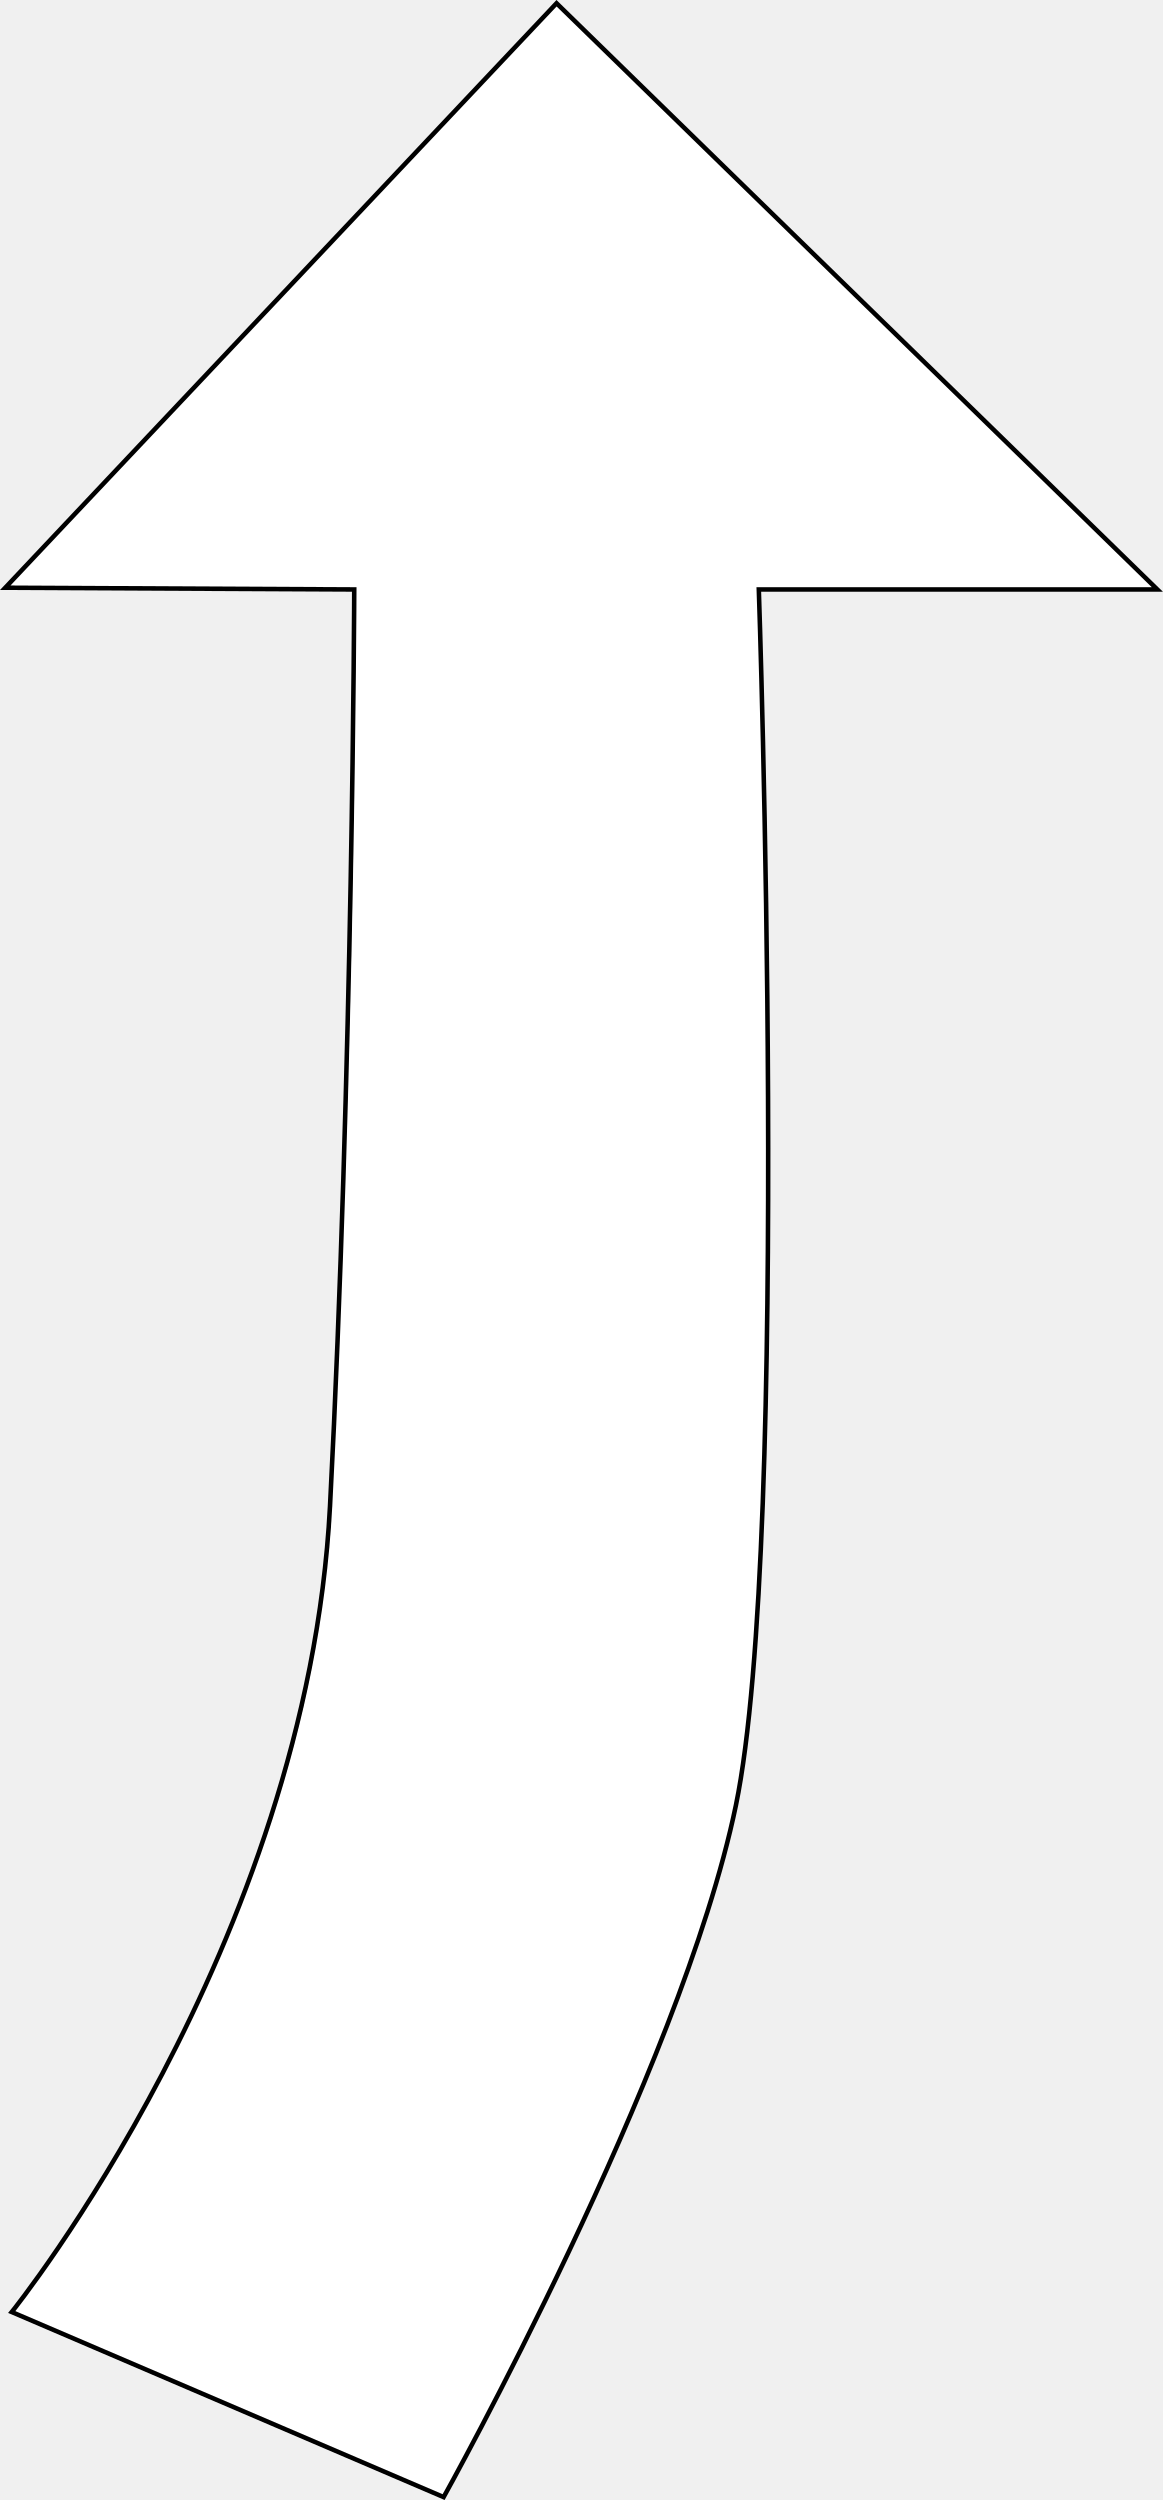
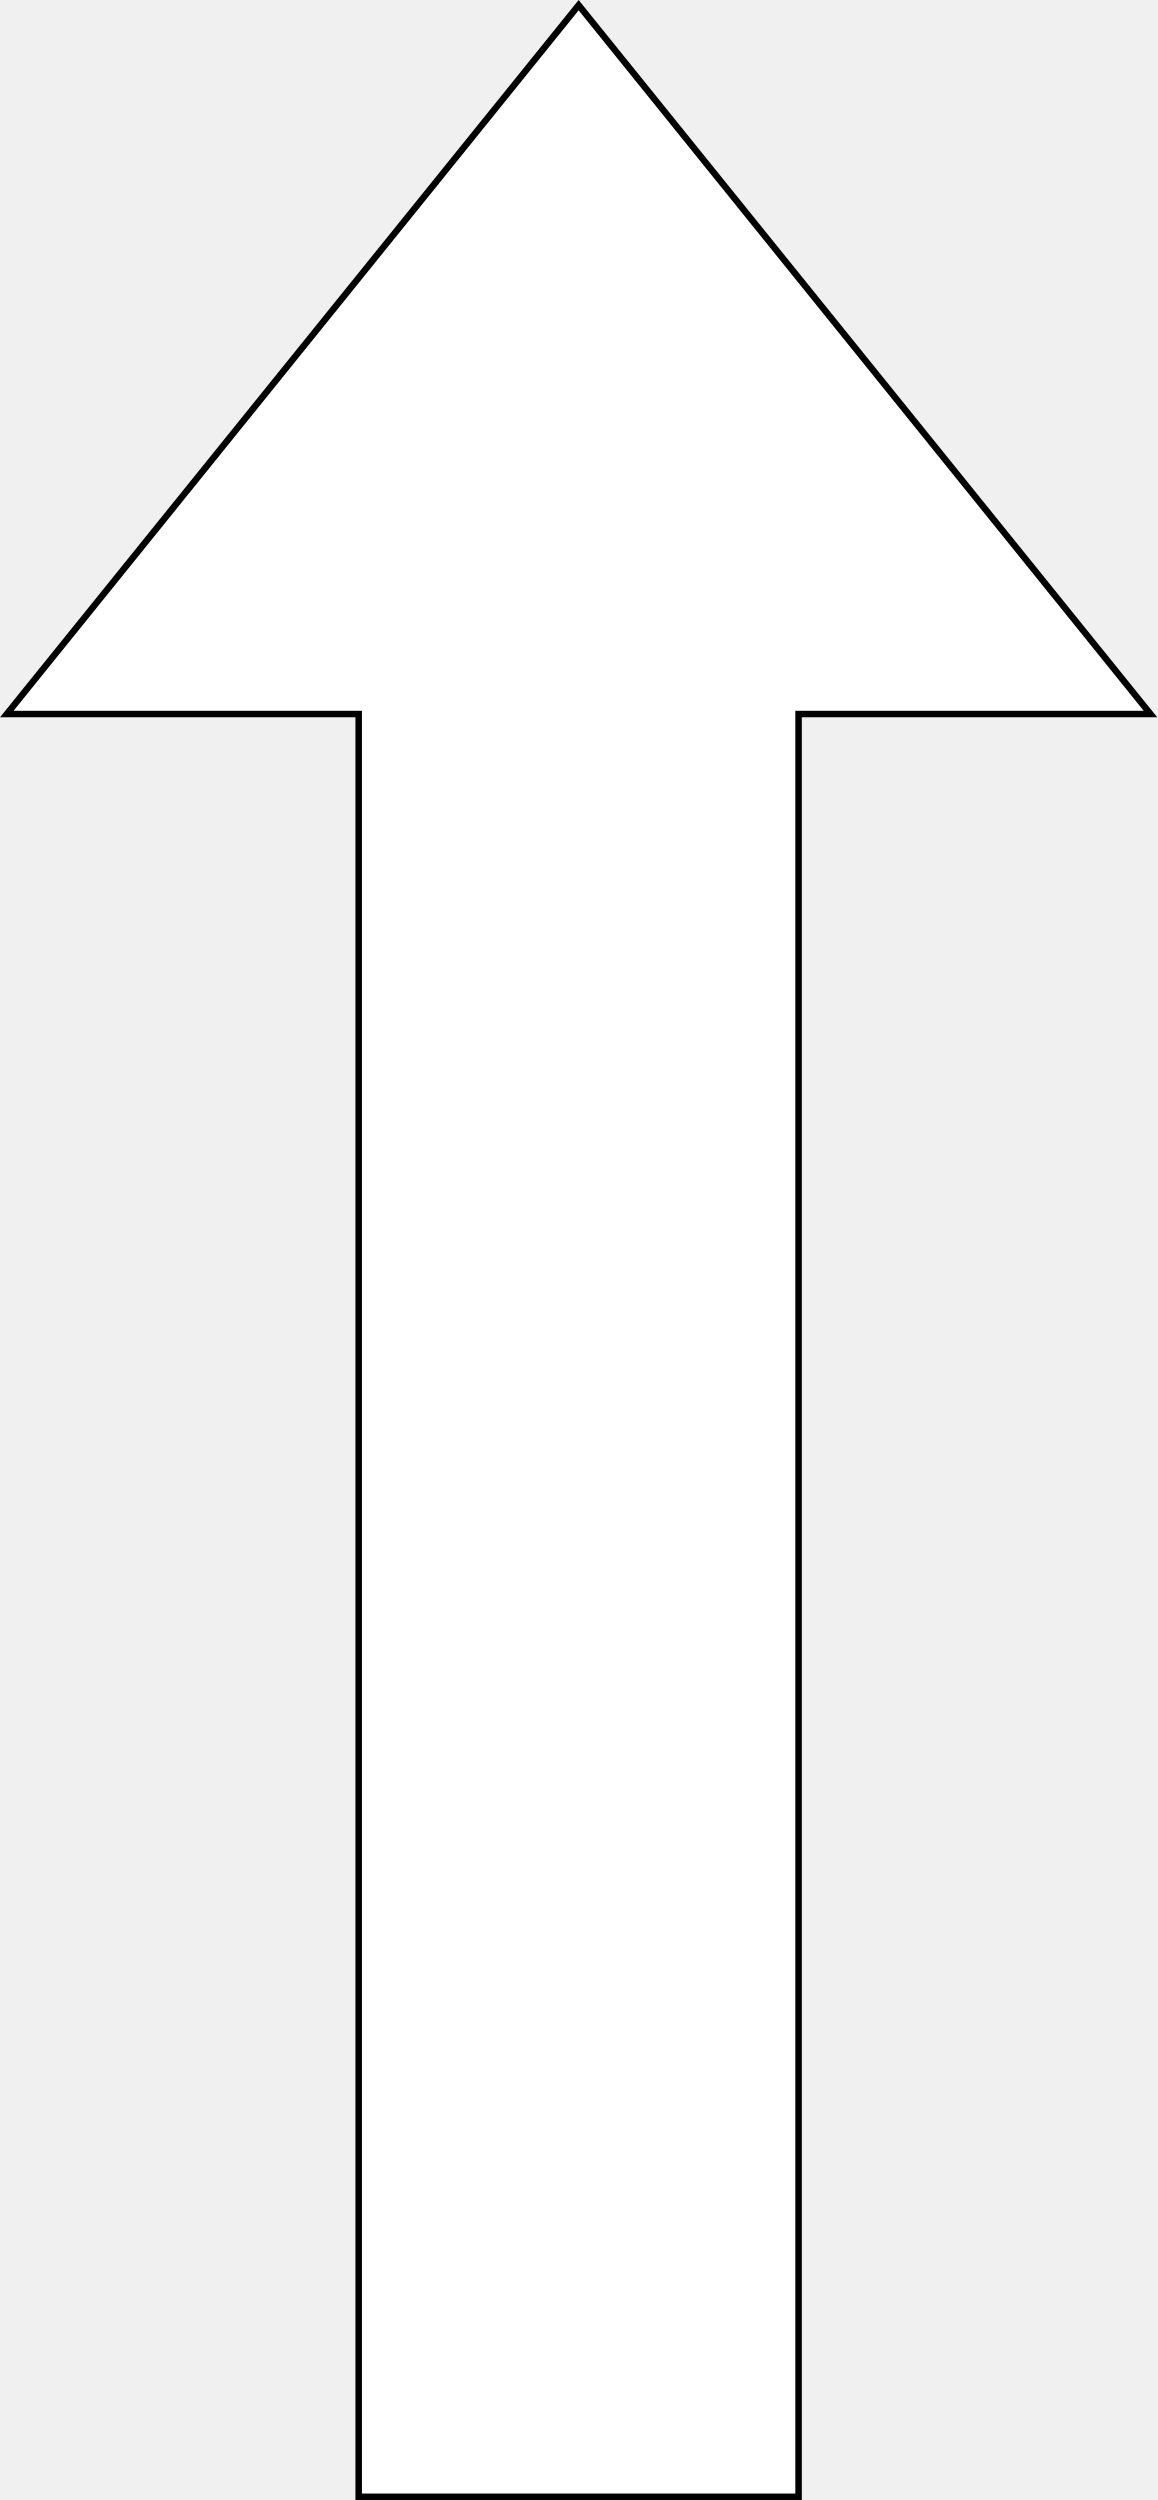
- <svg xmlns="http://www.w3.org/2000/svg" width="67.682mm" height="145.499mm" viewBox="0 0 67.682 145.499" version="1.1" id="svg48">
-   <defs id="defs42" />
-   <g id="layer1" transform="translate(-68.86444,-17.86535)">
-     <path style="fill:#ffffff;stroke:#000000;stroke-width:0.265px;stroke-linecap:butt;stroke-linejoin:miter;stroke-opacity:1" d="m 69.548,152.424 c 0,0 17.198,-21.356 18.521,-46.869 C 89.391,80.042 89.481,52.172 89.481,52.172 L 69.17,52.071 101.254,18.054 136.221,52.172 H 113.027 c 0,0 1.878,55.273 -1.335,70.77 -3.213,15.497 -17.009,40.254 -17.009,40.254 z" id="path74" />
-     <path style="fill:#ffffff;stroke-width:0.505" d="M 50.178,528.201 C 24.83,517.318 4.09,508.291 4.09,508.142 c 0,-0.15 1.508,-2.31 3.35,-4.801 4.746,-6.416 13.952,-20.462 18.858,-28.773 25.058,-42.443 40.735,-86.36 45.705,-128.037 2.554,-21.409 5.238,-103.815 6.536,-200.607 l 0.228,-17.012 -37.297,-0.161 C 20.957,128.663 4.02,128.437 3.832,128.249 3.435,127.852 121.707,2.322 122.479,2.322 c 0.284,0 29.628,28.411 65.207,63.135 l 64.691,63.135 -43.148,0.129 -43.148,0.129 0.325,8.962 c 1.621,44.664 2.164,154.562 0.92,186.244 -1.666,42.408 -3.721,63.216 -7.955,80.519 -4.838,19.773 -17.077,51.944 -31.911,83.883 -10.49,22.584 -29.525,59.628 -30.608,59.565 -0.322,-0.019 -21.325,-8.938 -46.673,-19.822 z" id="path76" transform="matrix(0.2645833,0,0,0.2645833,68.86444,17.86535)" />
+ <svg xmlns="http://www.w3.org/2000/svg" width="47.233mm" height="102.036mm" viewBox="0 0 47.233 102.036" version="1.1" id="svg15">
+   <defs id="defs9" />
+   <g id="layer1" transform="translate(-79.66531,-89.82997)">
+     <path style="fill:#ffffff;stroke:#000000;stroke-width:0.265px;stroke-linecap:butt;stroke-linejoin:miter;stroke-opacity:1" d="M 103.282,90.041 79.942,118.973 h 14.363 v 72.761 h 17.954 l 7e-5,-72.761 h 14.363 z" id="path17" />
+     <path style="fill:#ffffff;stroke-width:0.505" d="M 356.967,586.385 V 449.009 l -26.551,-0.131 -26.551,-0.131 42.98,-53.286 c 23.639,-29.307 43.169,-53.351 43.399,-53.43 0.379,-0.131 86.425,106.114 86.425,106.714 0,0.14 -11.932,0.255 -26.517,0.255 h -26.517 v 137.381 137.381 h -33.335 -33.335 z" id="path19" transform="scale(0.2645833)" />
  </g>
</svg>
